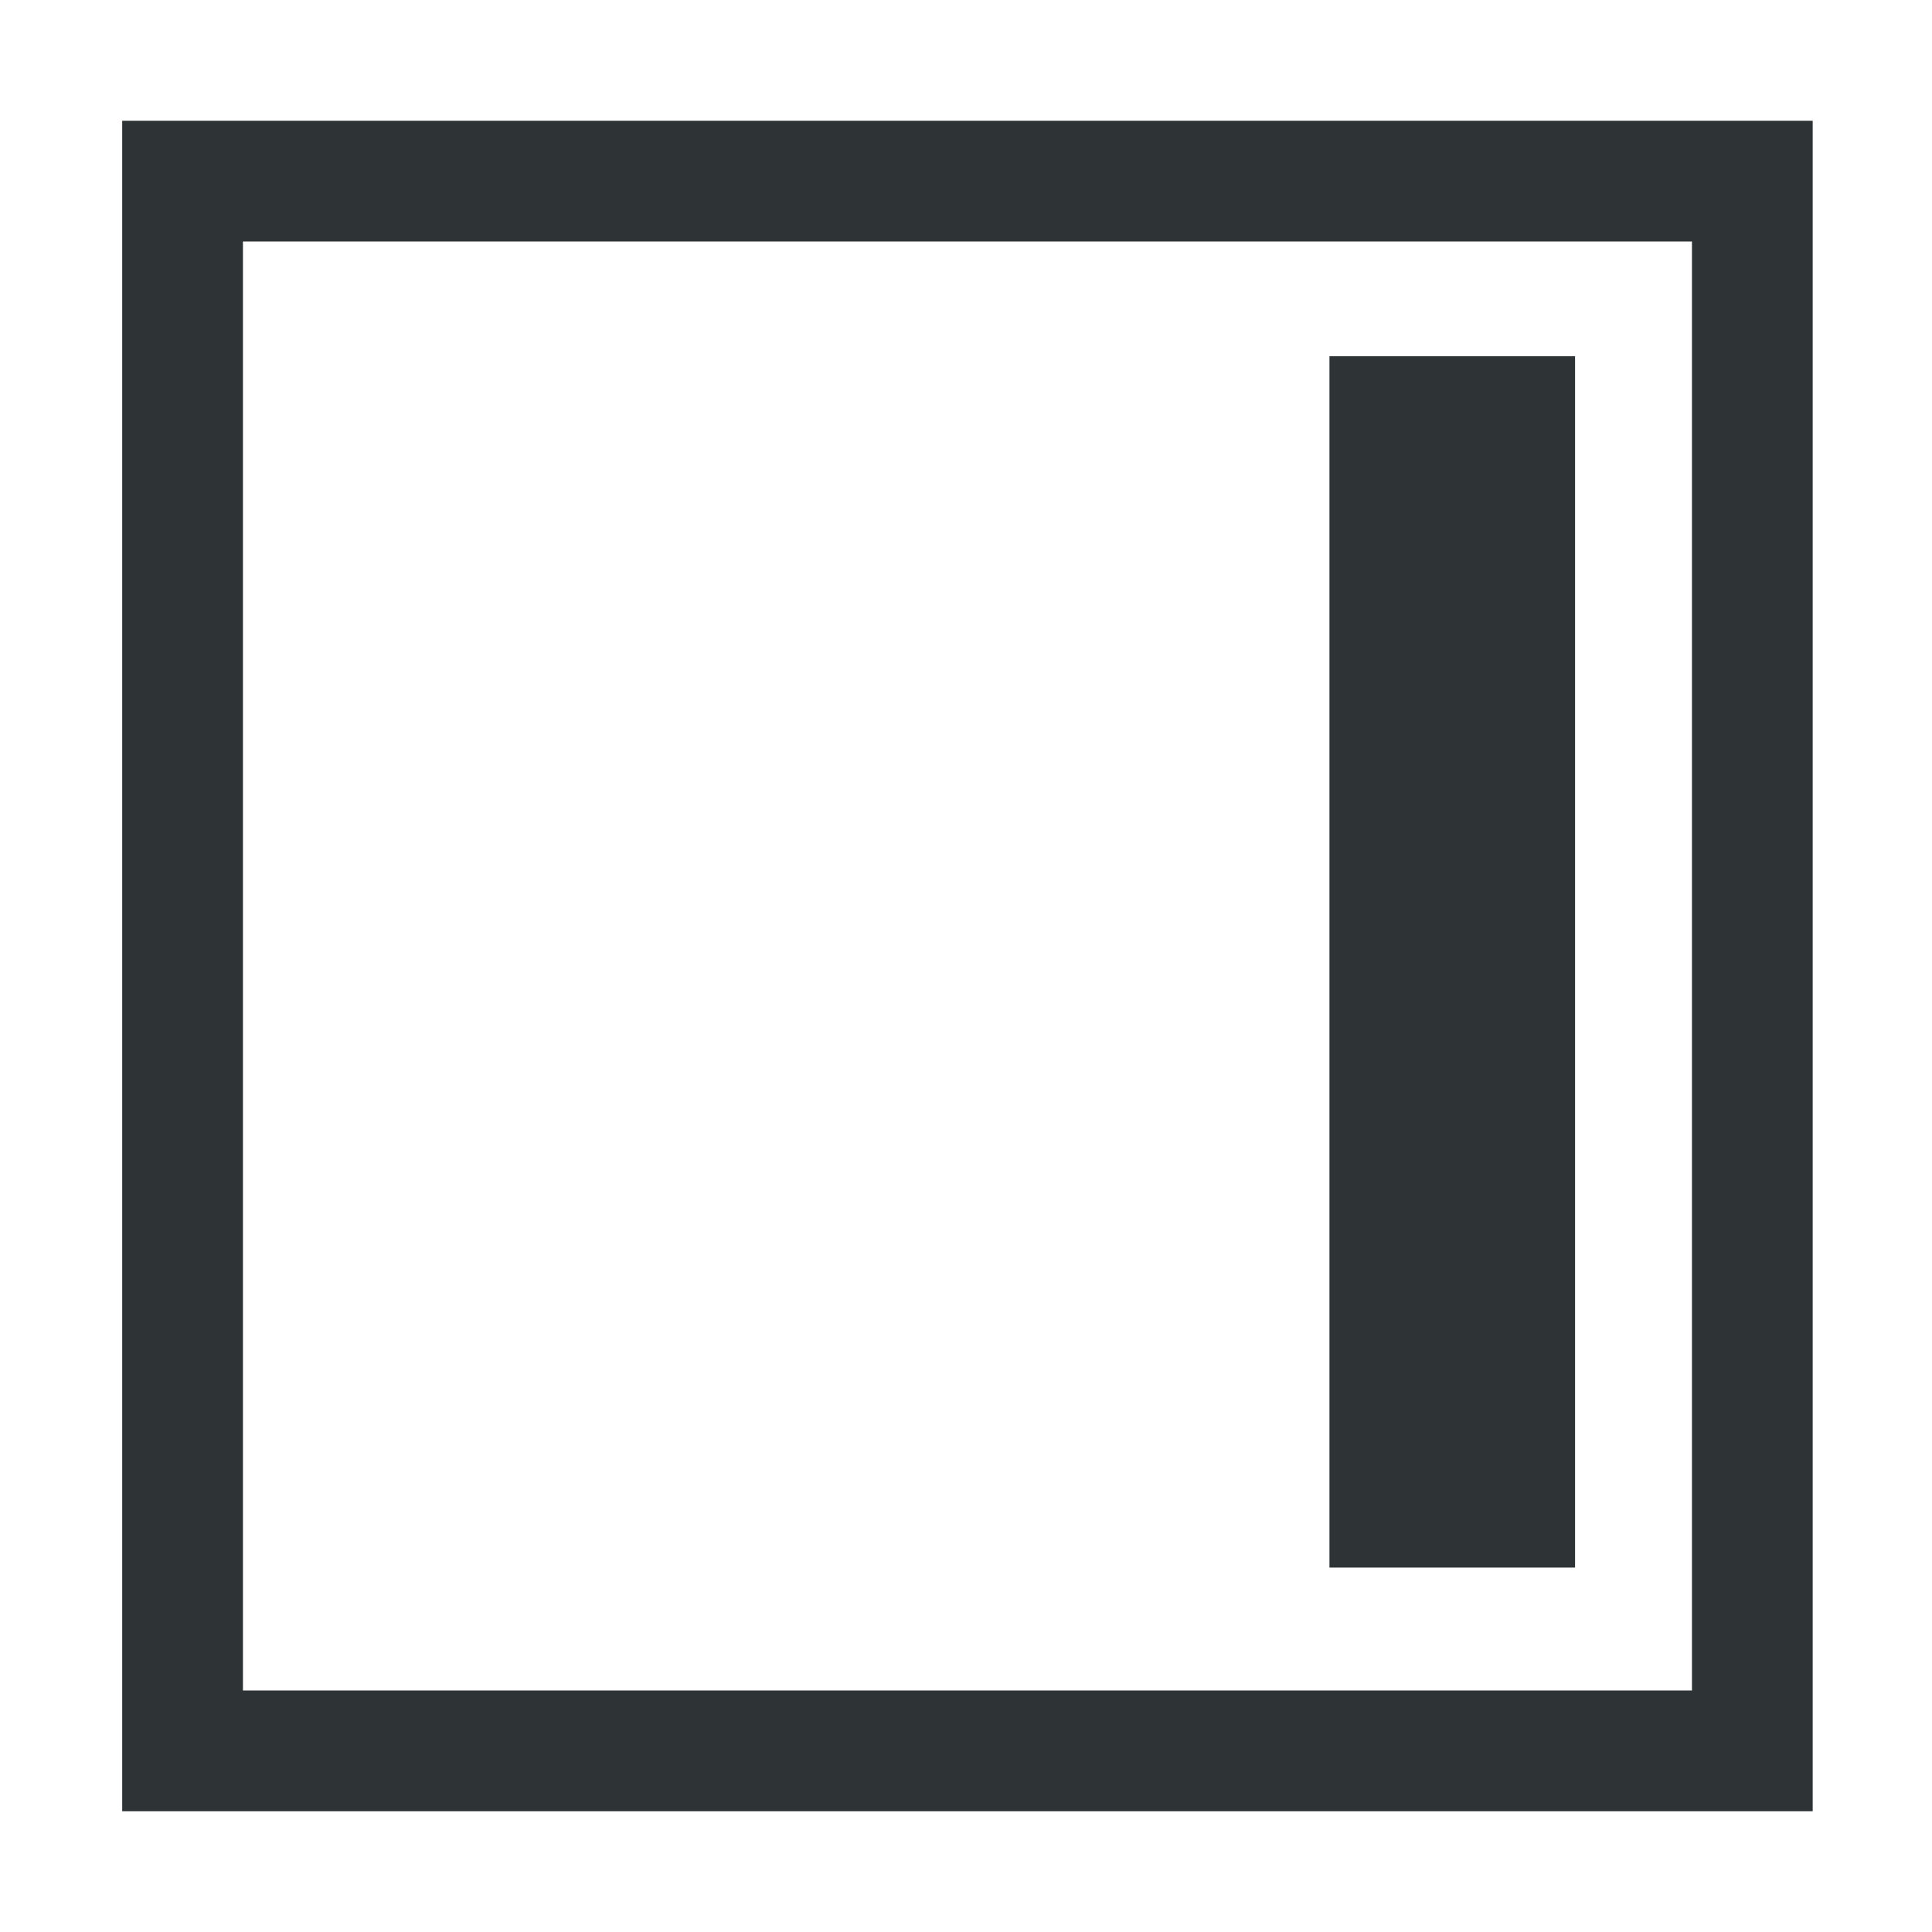
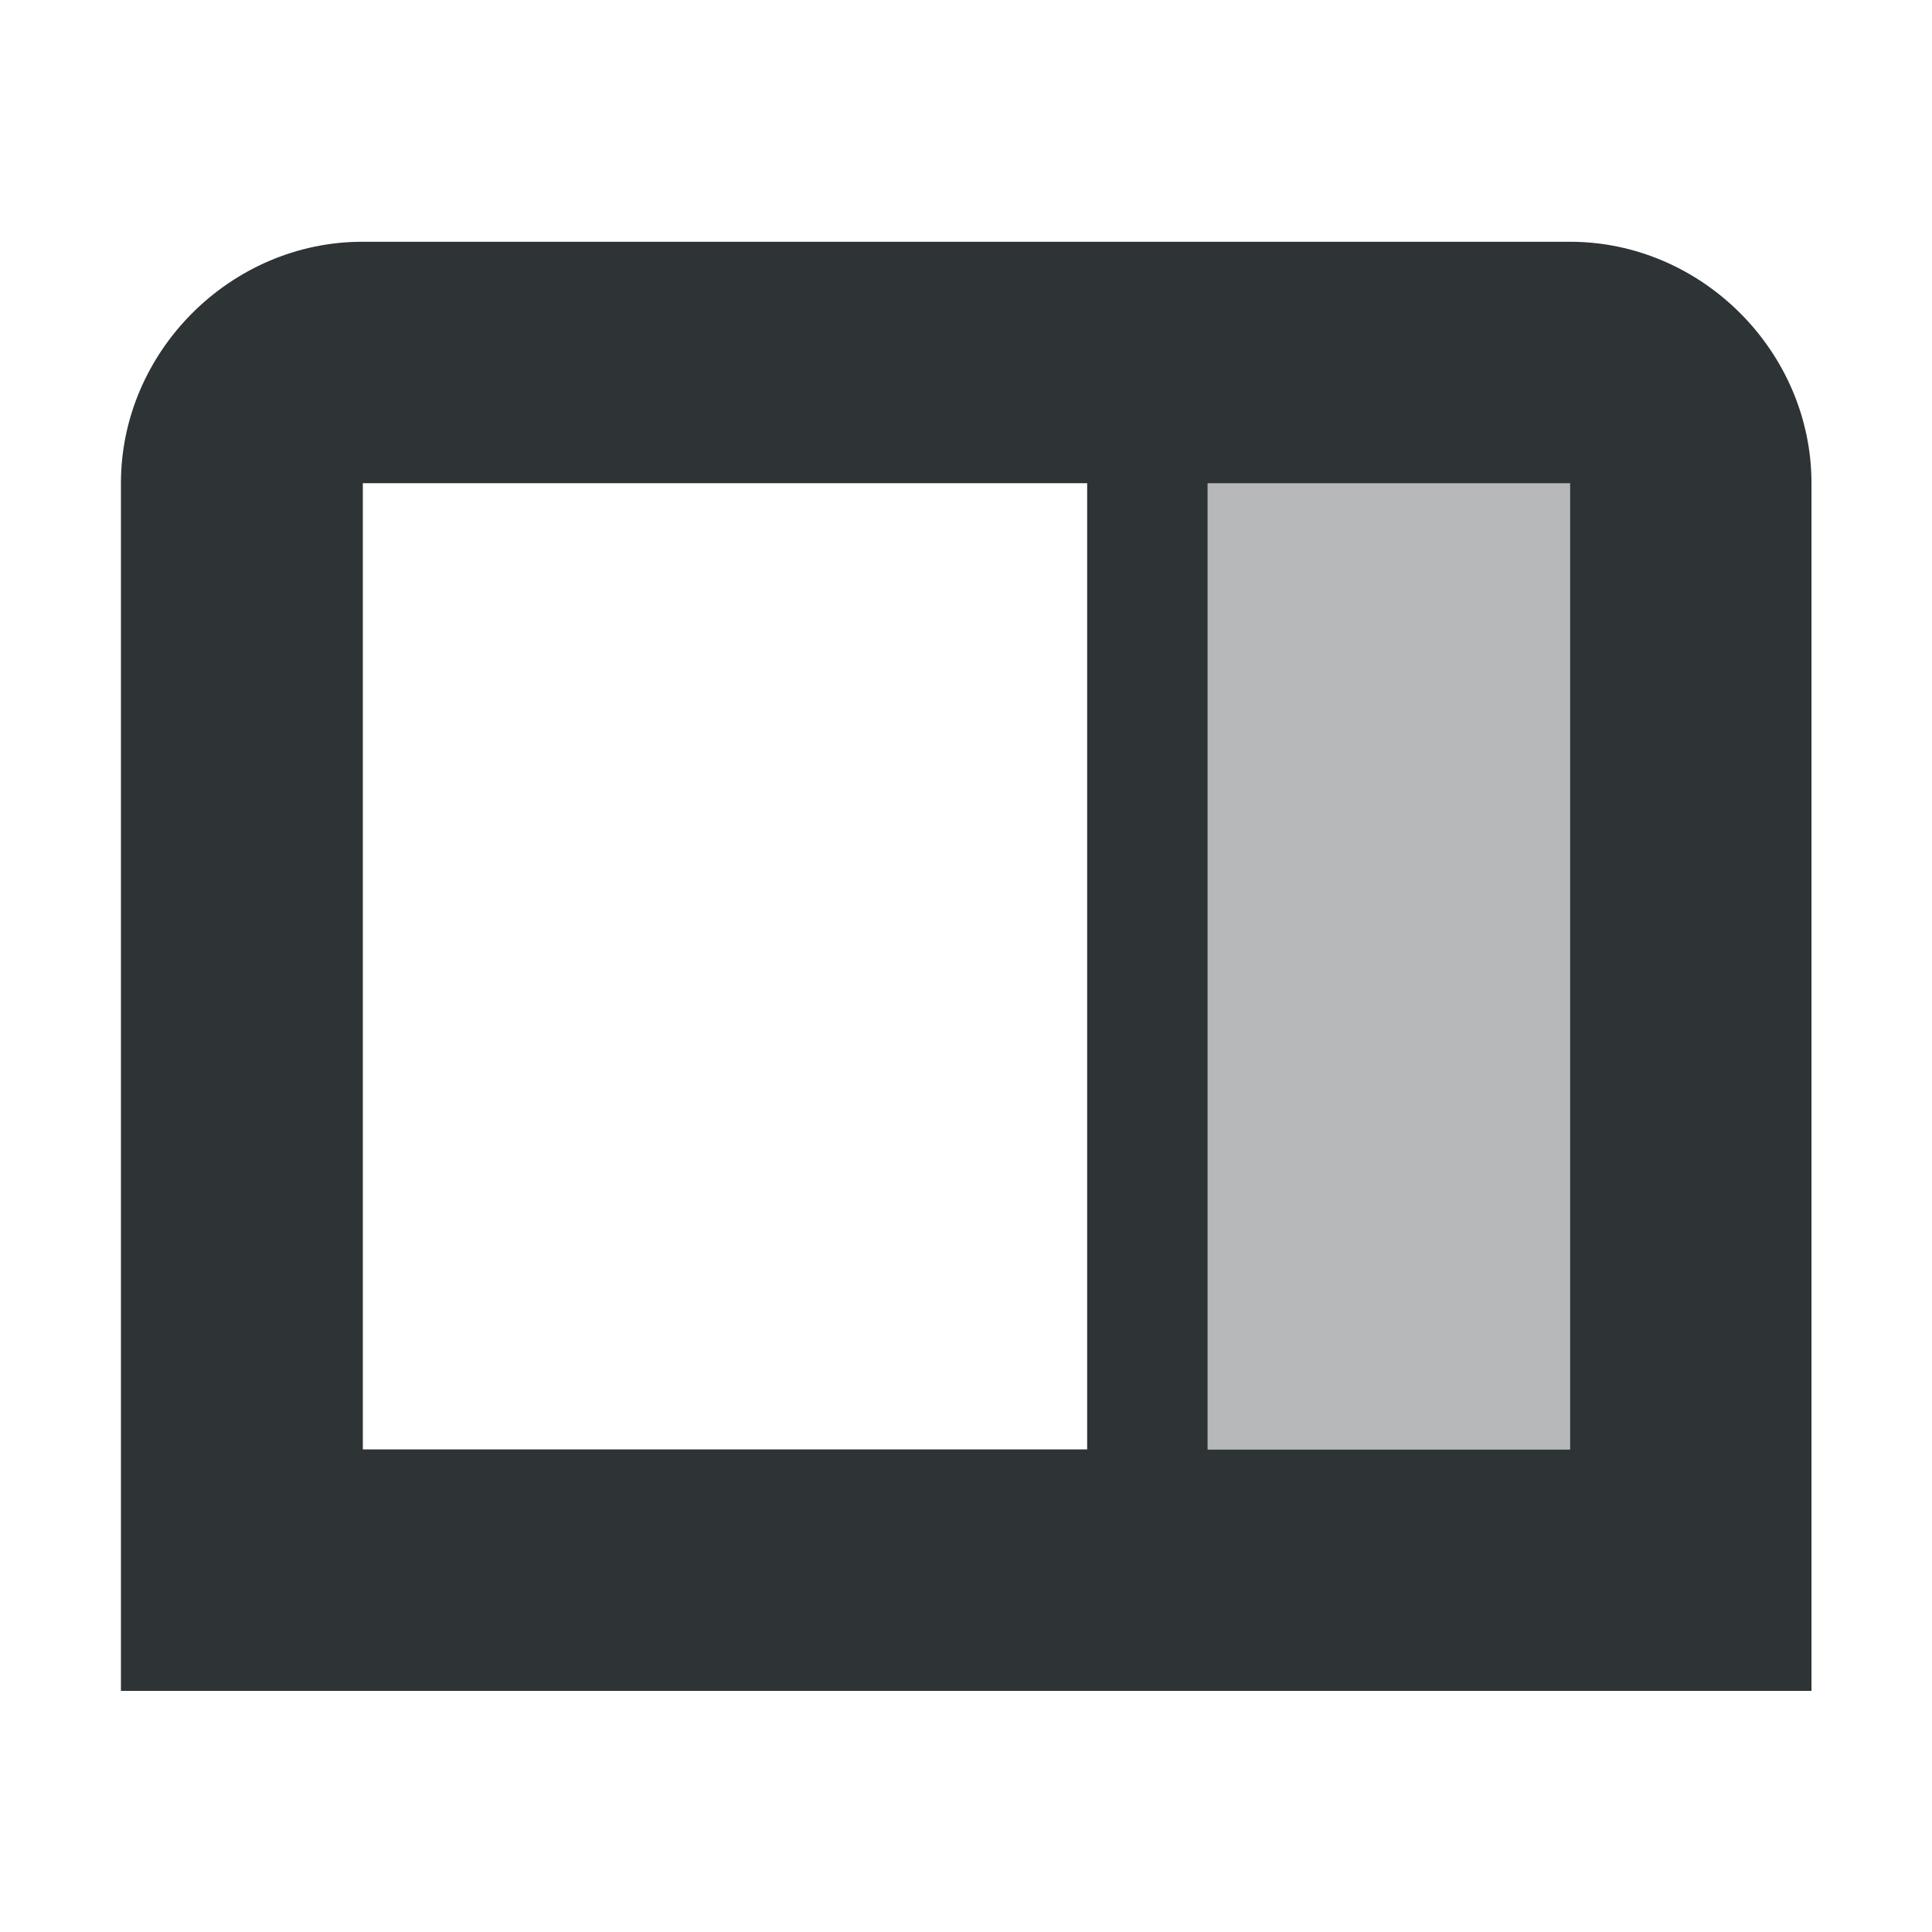
- <svg xmlns="http://www.w3.org/2000/svg" width="16" height="16" version="1.1" id="svg8">
-   <defs id="defs12" />
-   <g id="g6" transform="matrix(-1,0,0,1,16.024,0)" style="color:#000000;fill:#2e3436">
-     <path d="m 15.012,1 h -14 v 14 h 14 z m -1,1 v 12 h -12 V 2 Z" style="font-weight:400;line-height:normal;font-family:sans-serif;font-variant-ligatures:normal;font-variant-position:normal;font-variant-caps:normal;font-variant-numeric:normal;font-variant-alternates:normal;font-feature-settings:normal;text-indent:0;text-align:start;text-decoration:none;text-decoration-line:none;text-decoration-style:solid;text-decoration-color:#000000;text-transform:none;text-orientation:mixed;white-space:normal;shape-padding:0;overflow:visible;isolation:auto;mix-blend-mode:normal;marker:none" font-weight="400" overflow="visible" id="path2" />
-     <path d="M 5.014,2.95 V 12.982 H 2.98 V 2.95 Z" style="overflow:visible;marker:none" overflow="visible" id="path4" />
+ <svg xmlns="http://www.w3.org/2000/svg" width="4.233mm" height="4.233mm" viewBox="0 0 4.233 4.233" version="1.1" id="svg10539">
+   <defs id="defs10533" />
+   <g id="layer1" transform="translate(45.20595,-342.5083)">
+     <path style="color:#bebebe;display:inline;overflow:visible;visibility:visible;opacity:1;fill:#2e3436;fill-opacity:1;stroke:none;stroke-width:0.265;marker:none" d="m -41.766,343.038 c 0.289,0 0.529,0.241 0.529,0.529 v 2.117 0.529 h -3.704 v -0.529 -2.117 c 0,-0.289 0.241,-0.529 0.529,-0.529 z m 0,0.529 h -0.794 v 2.117 h 0.794 z m -1.058,0 h -1.587 v 2.117 h 1.587 z" id="rect10509" />
+     <rect transform="rotate(-90)" style="color:#bebebe;display:inline;overflow:visible;visibility:visible;opacity:0.35;fill:#2e3436;fill-opacity:1;stroke:none;stroke-width:0.265;marker:none" id="rect10511" width="2.117" height="0.794" x="-345.683" y="-42.56" />
  </g>
</svg>
